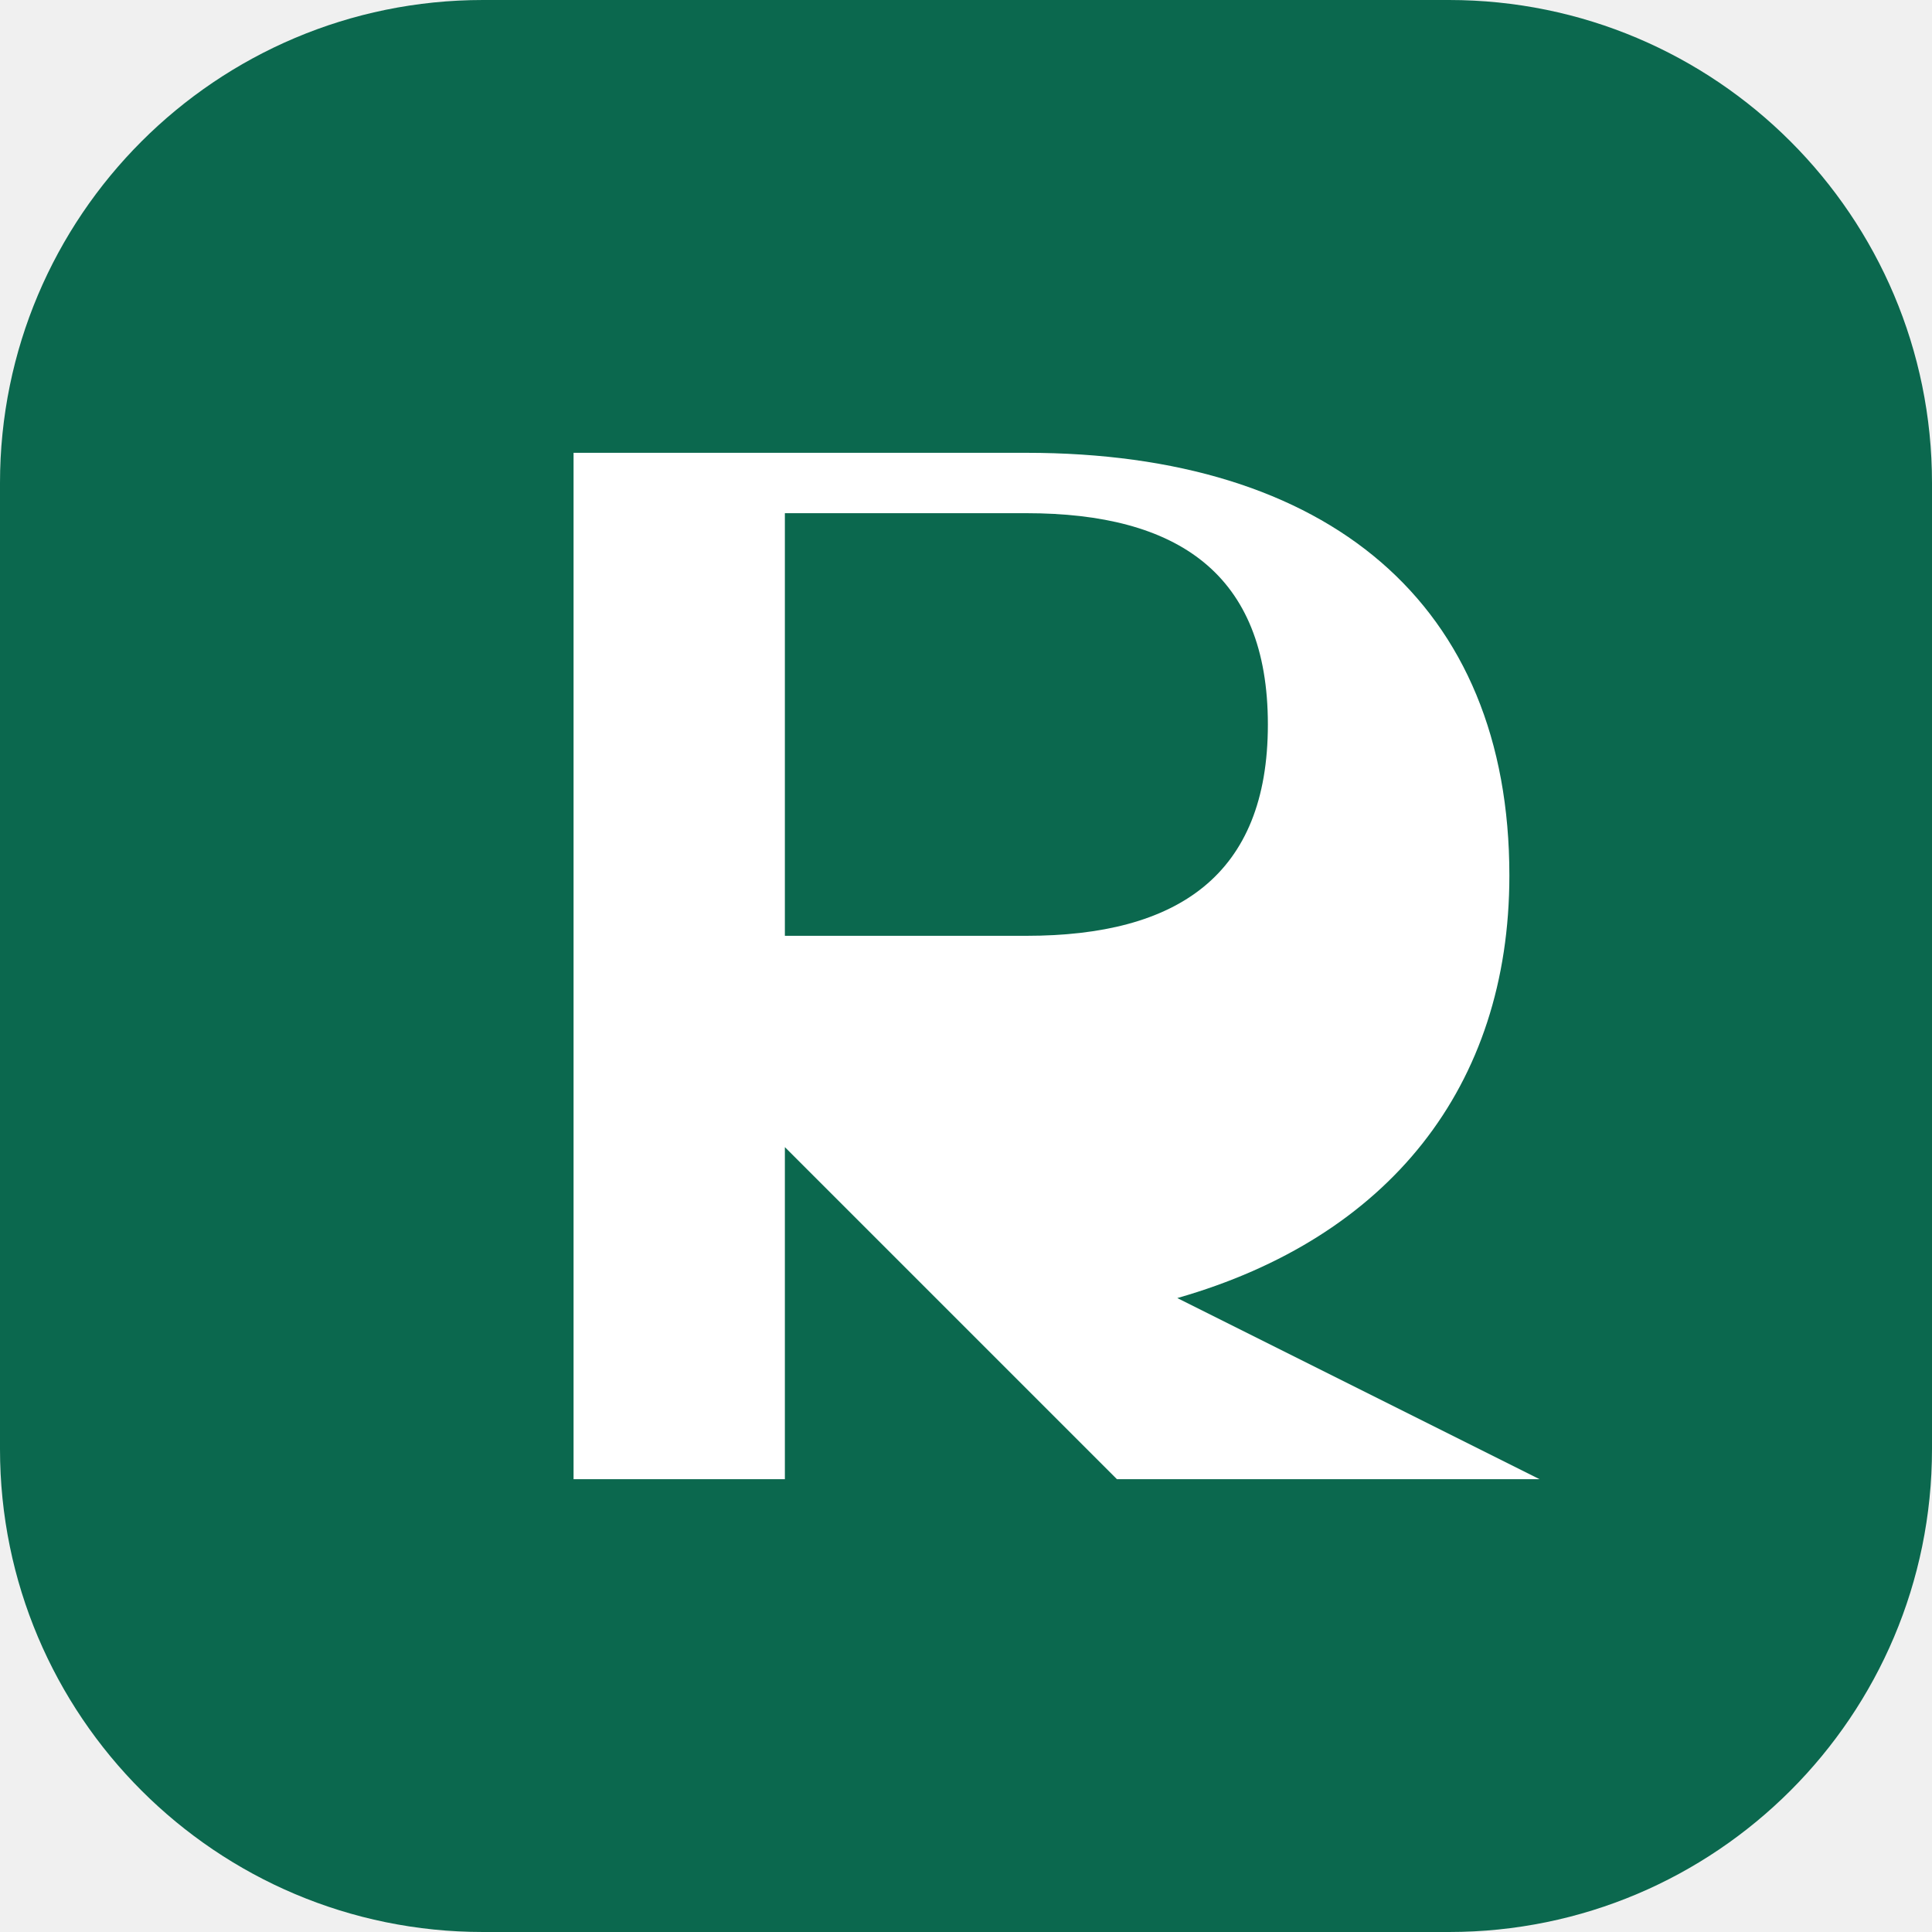
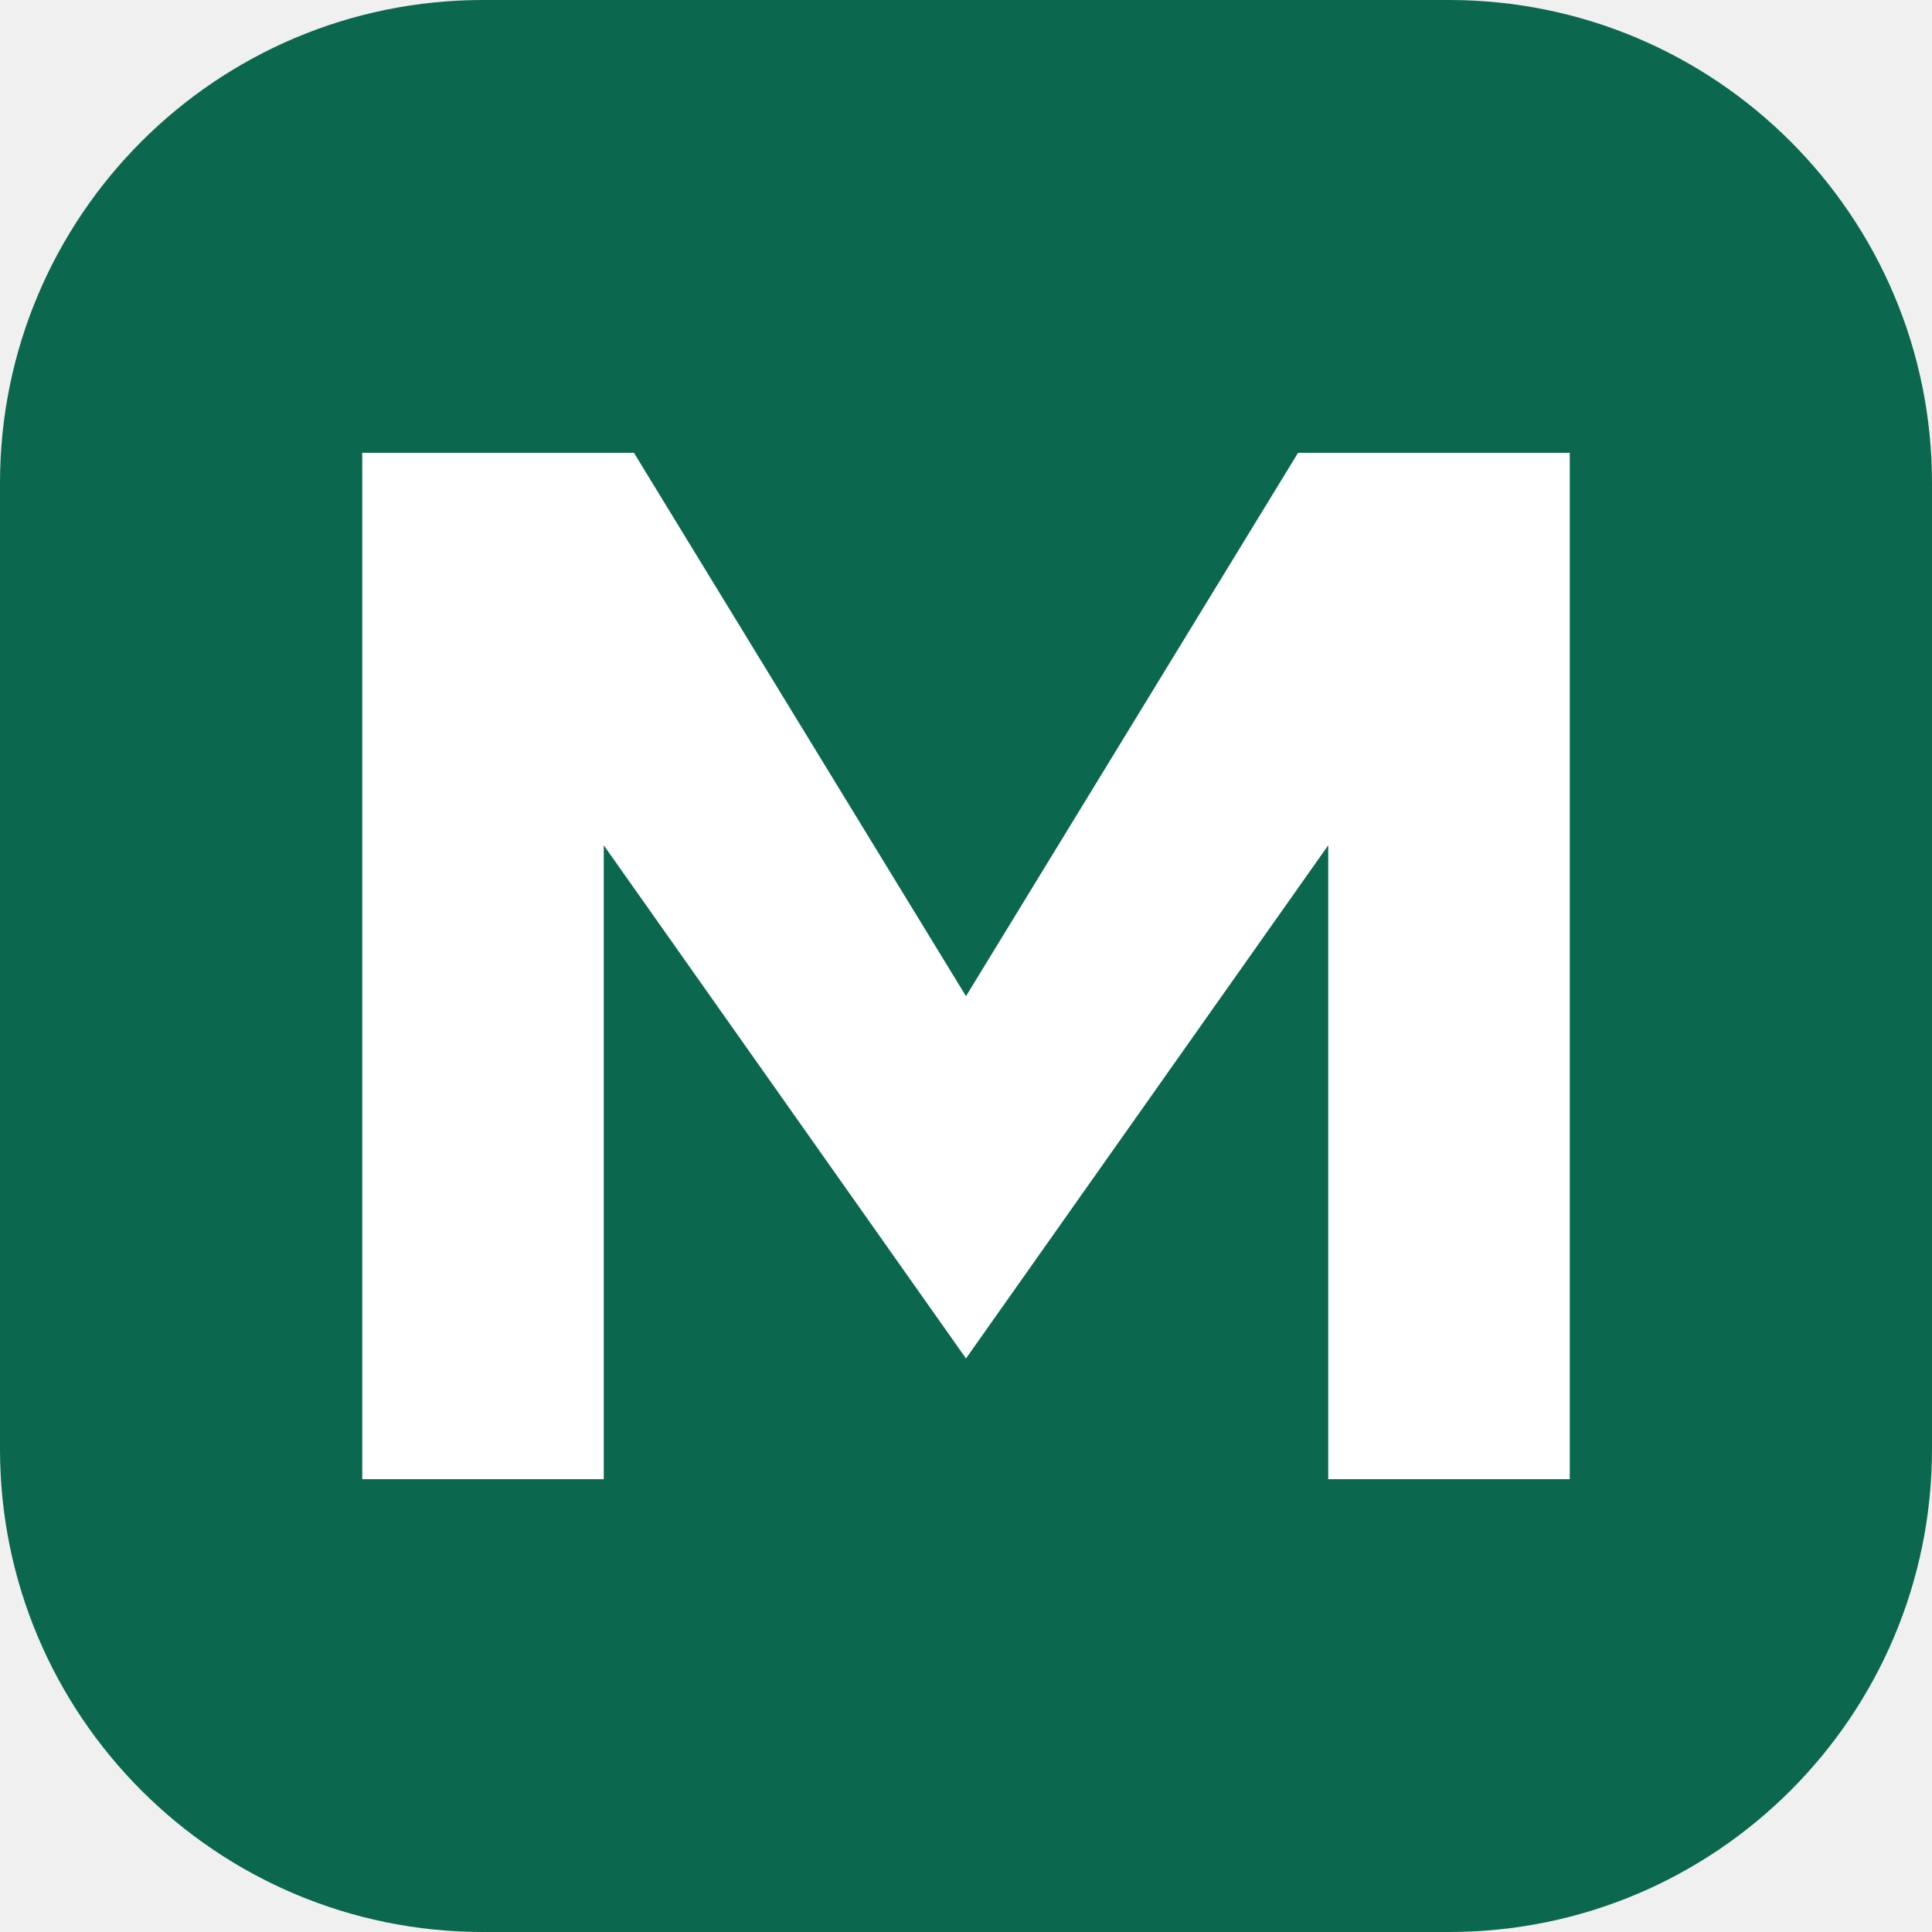
<svg xmlns="http://www.w3.org/2000/svg" viewBox="0 0 64 64">
  <rect width="64" height="64" rx="16" fill="#0b684e" />
-   <path d="M19 49V15h15c10 0 16 5 16 14 0 7-4 12-11 14l12 6H37L26 38v11zm7-18h8c5 0 8-2 8-7s-3-7-8-7h-8z" fill="#fff" />
+   <path d="M12 49V15h9l11 18 11-18h9v34h-8V28L32 45 20 28v21z" fill="#fff" />
</svg>
